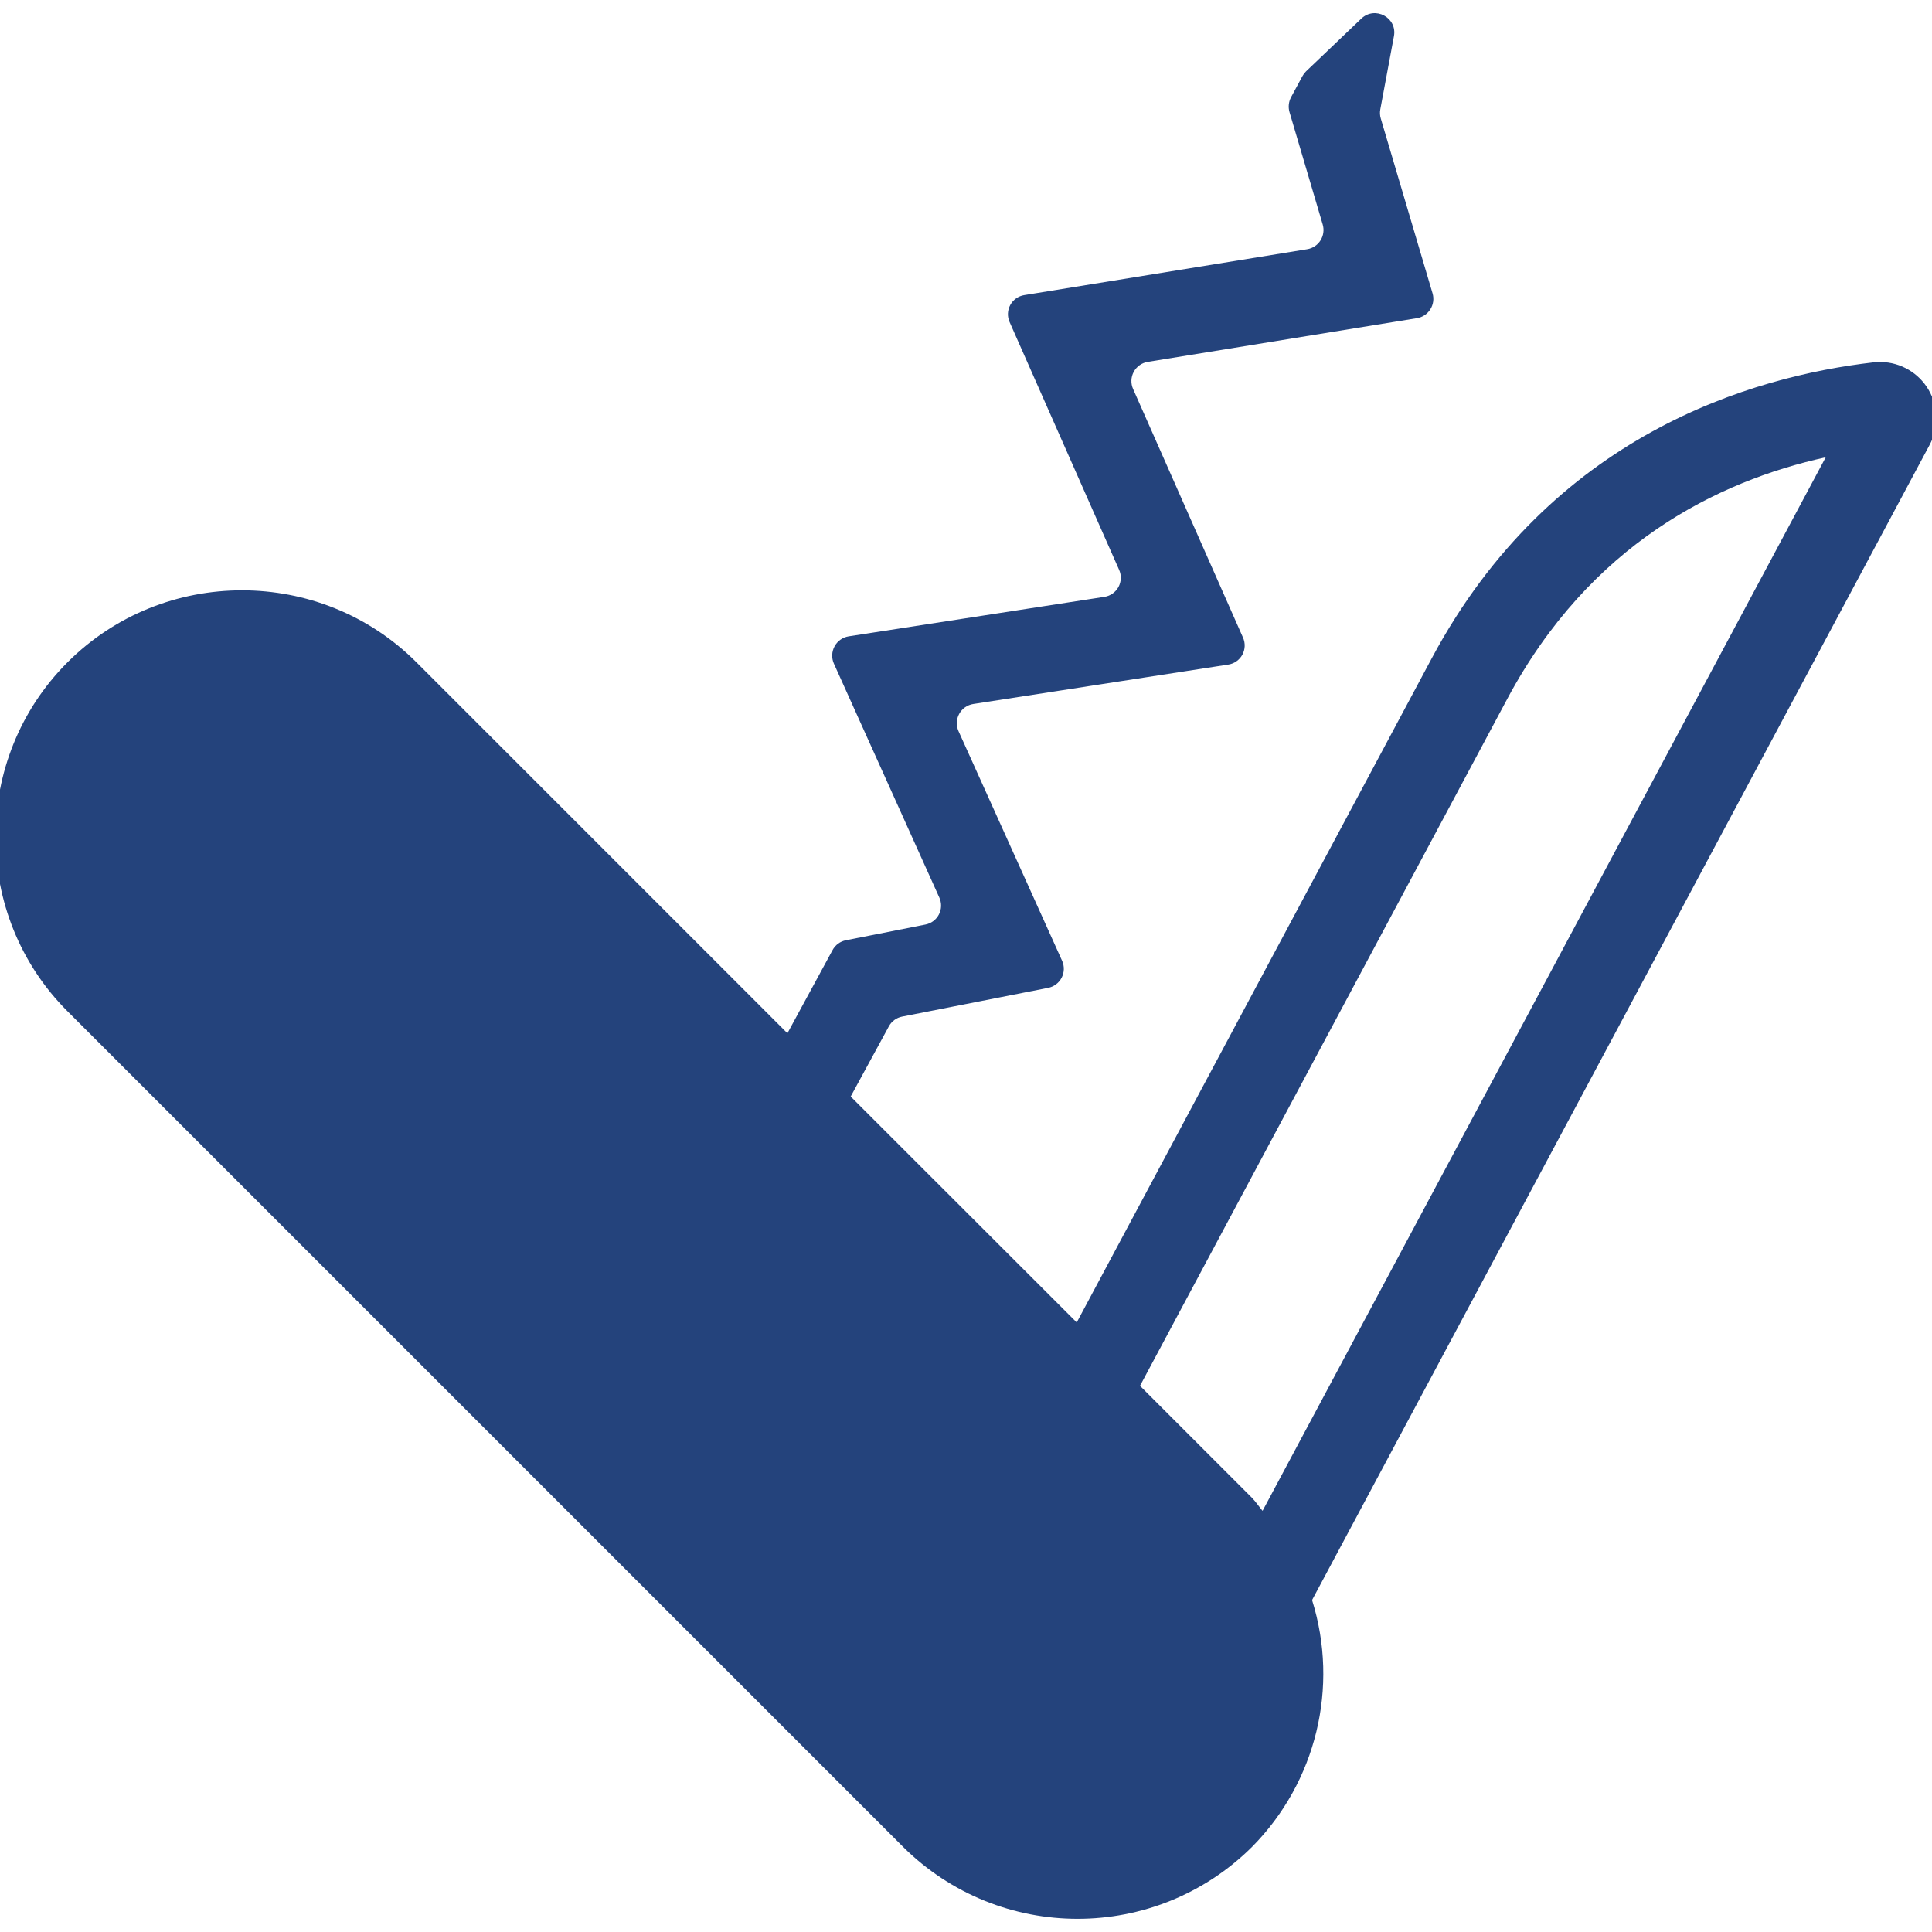
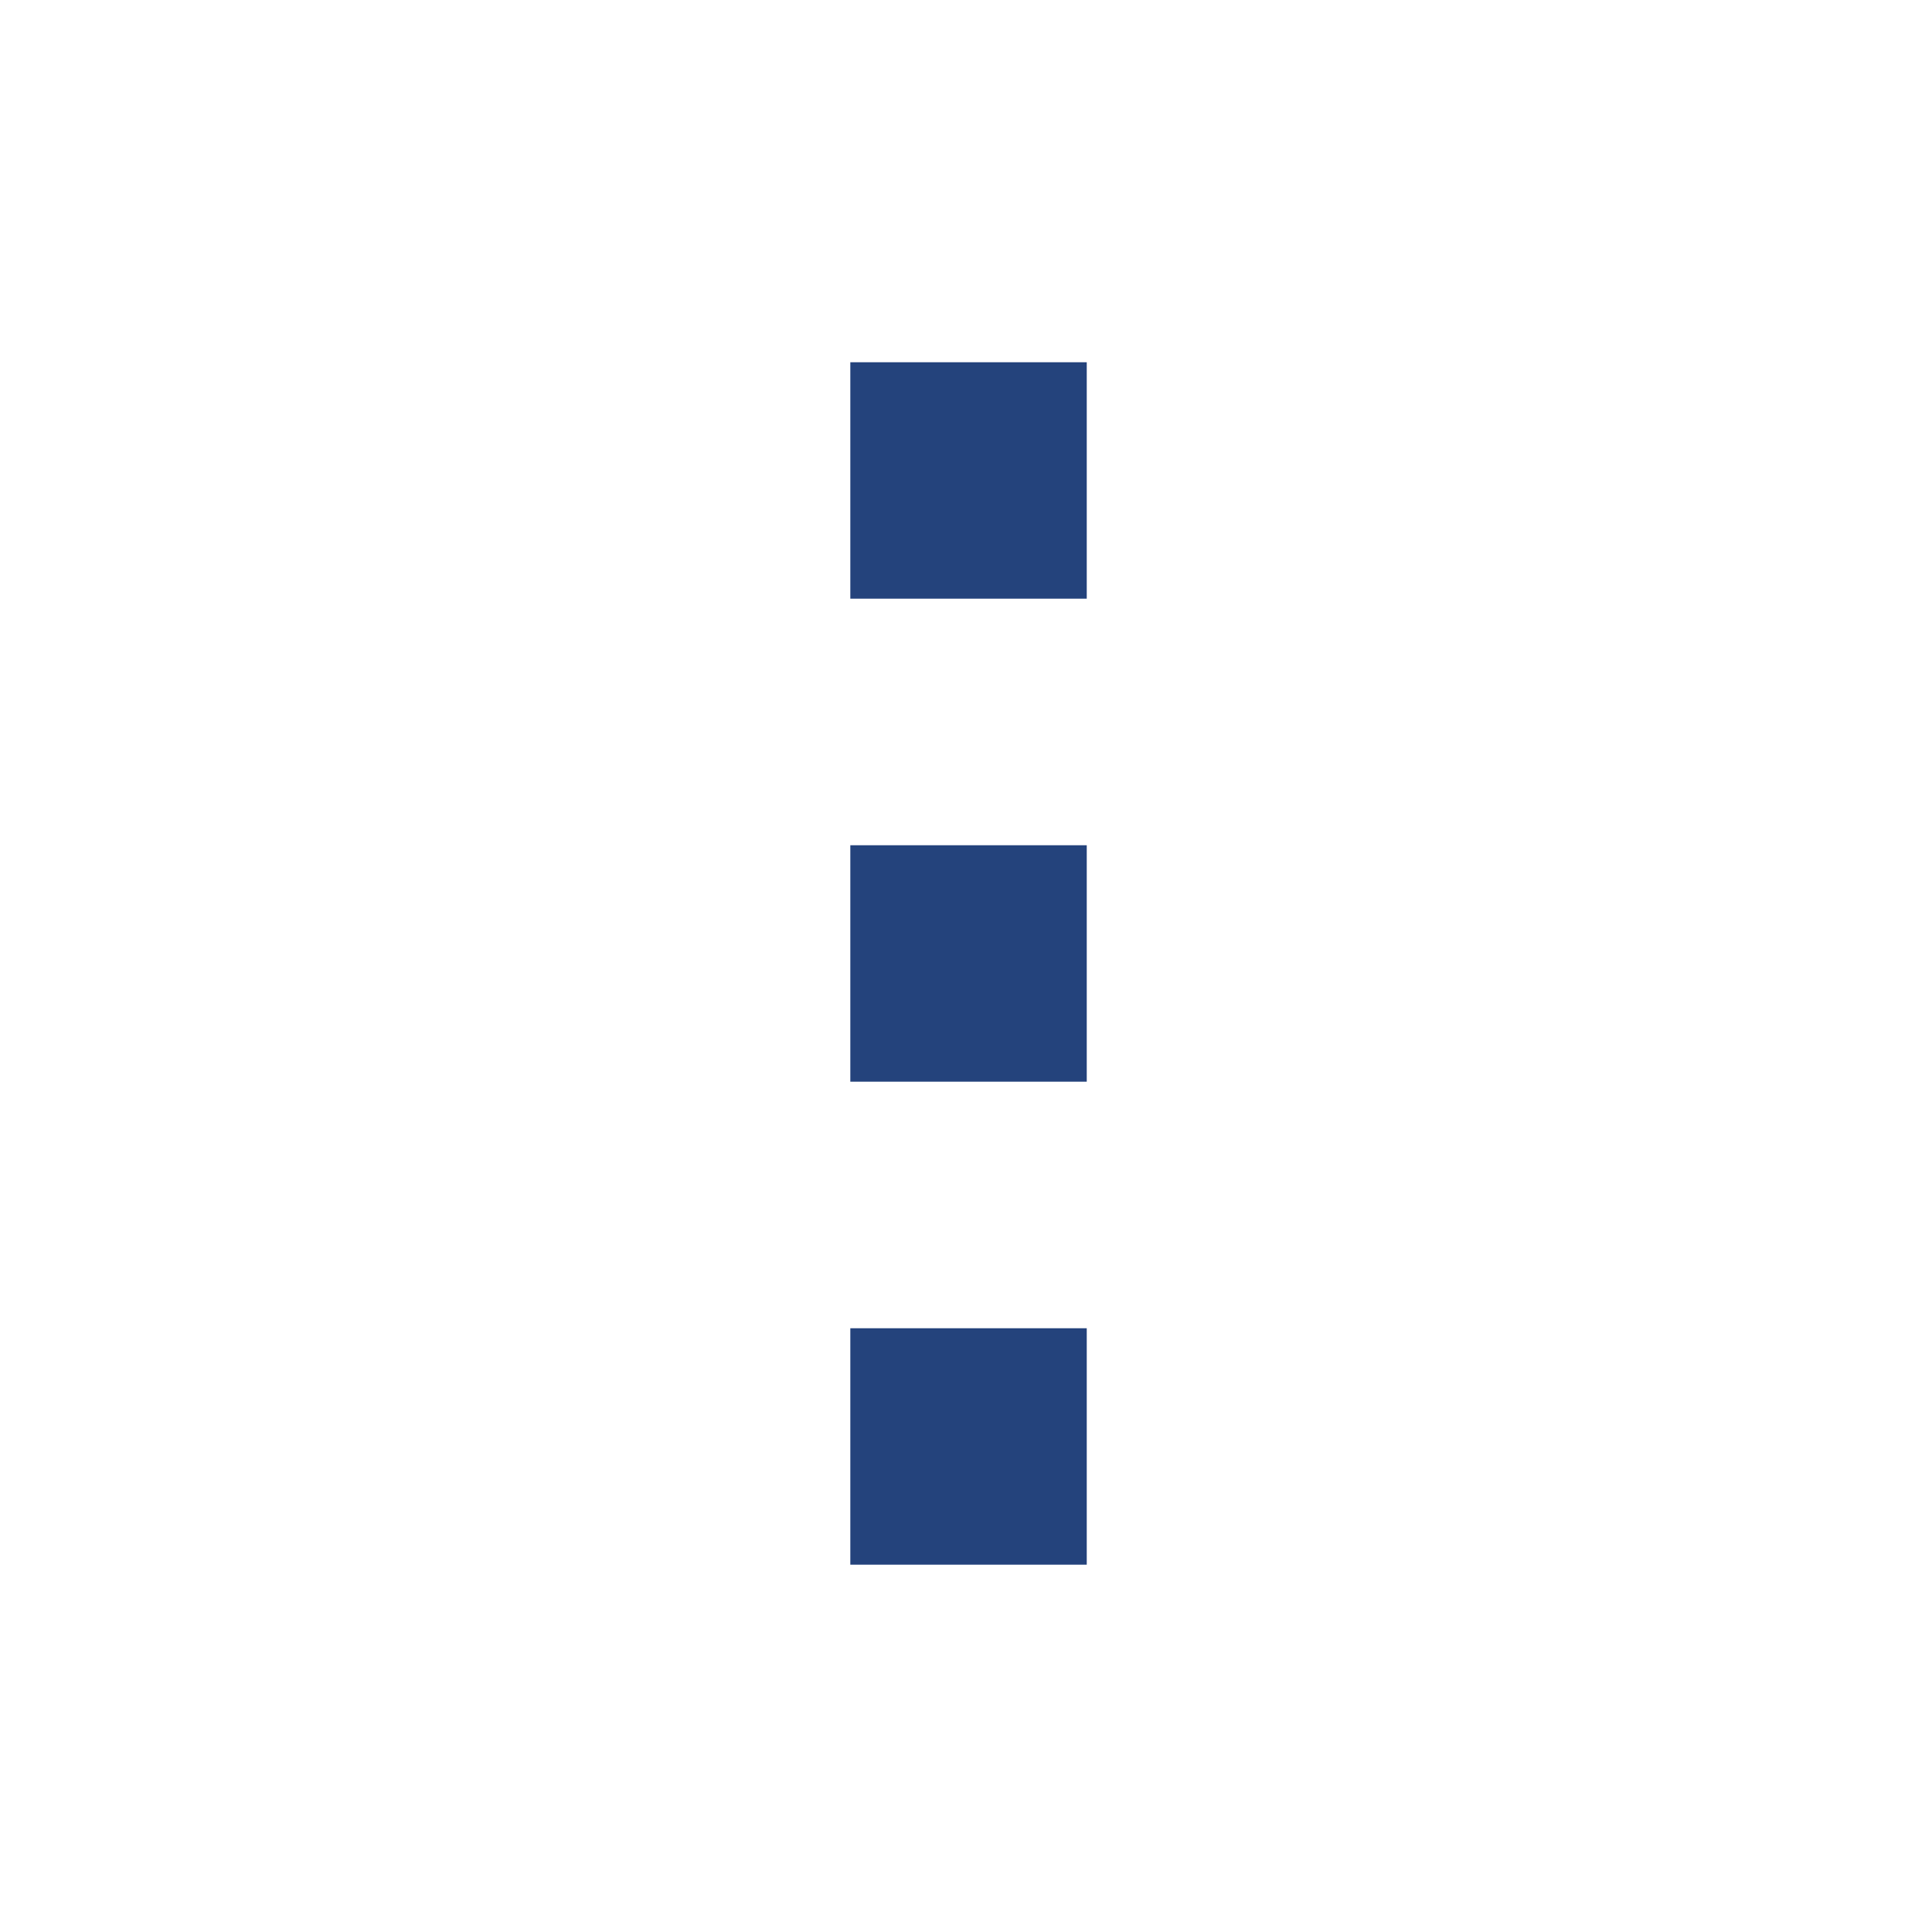
<svg xmlns="http://www.w3.org/2000/svg" width="16" height="16" viewBox="0 0 16 16" shape-rendering="geometricPrecision" fill="#24437c">
-   <path d="M15.579 2.998a.702.702 0 0 0-.064.003c-1.004.116-2.668.598-3.658 2.451l-2.94 5.5-1.872-1.871.316-.581a.16.16 0 0 1 .11-.081l1.209-.238a.161.161 0 0 0 .116-.224l-.858-1.902a.161.161 0 0 1 .123-.225l2.11-.326a.16.16 0 0 0 .123-.224l-.91-2.058a.161.161 0 0 1 .121-.225l2.23-.362a.162.162 0 0 0 .129-.205L11.435.981a.158.158 0 0 1-.004-.075L11.544.3c.029-.154-.156-.254-.27-.146l-.458.437a.168.168 0 0 0-.03.04l-.094.174a.165.165 0 0 0-.013.123l.275.931a.161.161 0 0 1-.129.205l-2.342.38a.16.16 0 0 0-.122.223l.907 2.052a.16.16 0 0 1-.123.224l-2.117.327a.162.162 0 0 0-.122.226l.873 1.937a.16.16 0 0 1-.116.224l-.658.13a.16.16 0 0 0-.11.081l-.374.689-3.072-3.072c-.795-.795-2.095-.795-2.89 0s-.795 2.095 0 2.89l6.92 6.92a2.05 2.05 0 0 0 2.89 0 2.04 2.04 0 0 0 .497-2.044l5.114-9.566a.466.466 0 0 0-.401-.687zm-5.123 9.514c-.03-.035-.054-.073-.087-.107l-.928-.928 3.042-5.69c.685-1.281 1.739-1.802 2.637-2l-4.664 8.725z" />
+   <path d="M7.042 3H9v1.958H7.042zm0 4H9v1.958H7.042zm0 4H9v1.958H7.042z" />
</svg>
